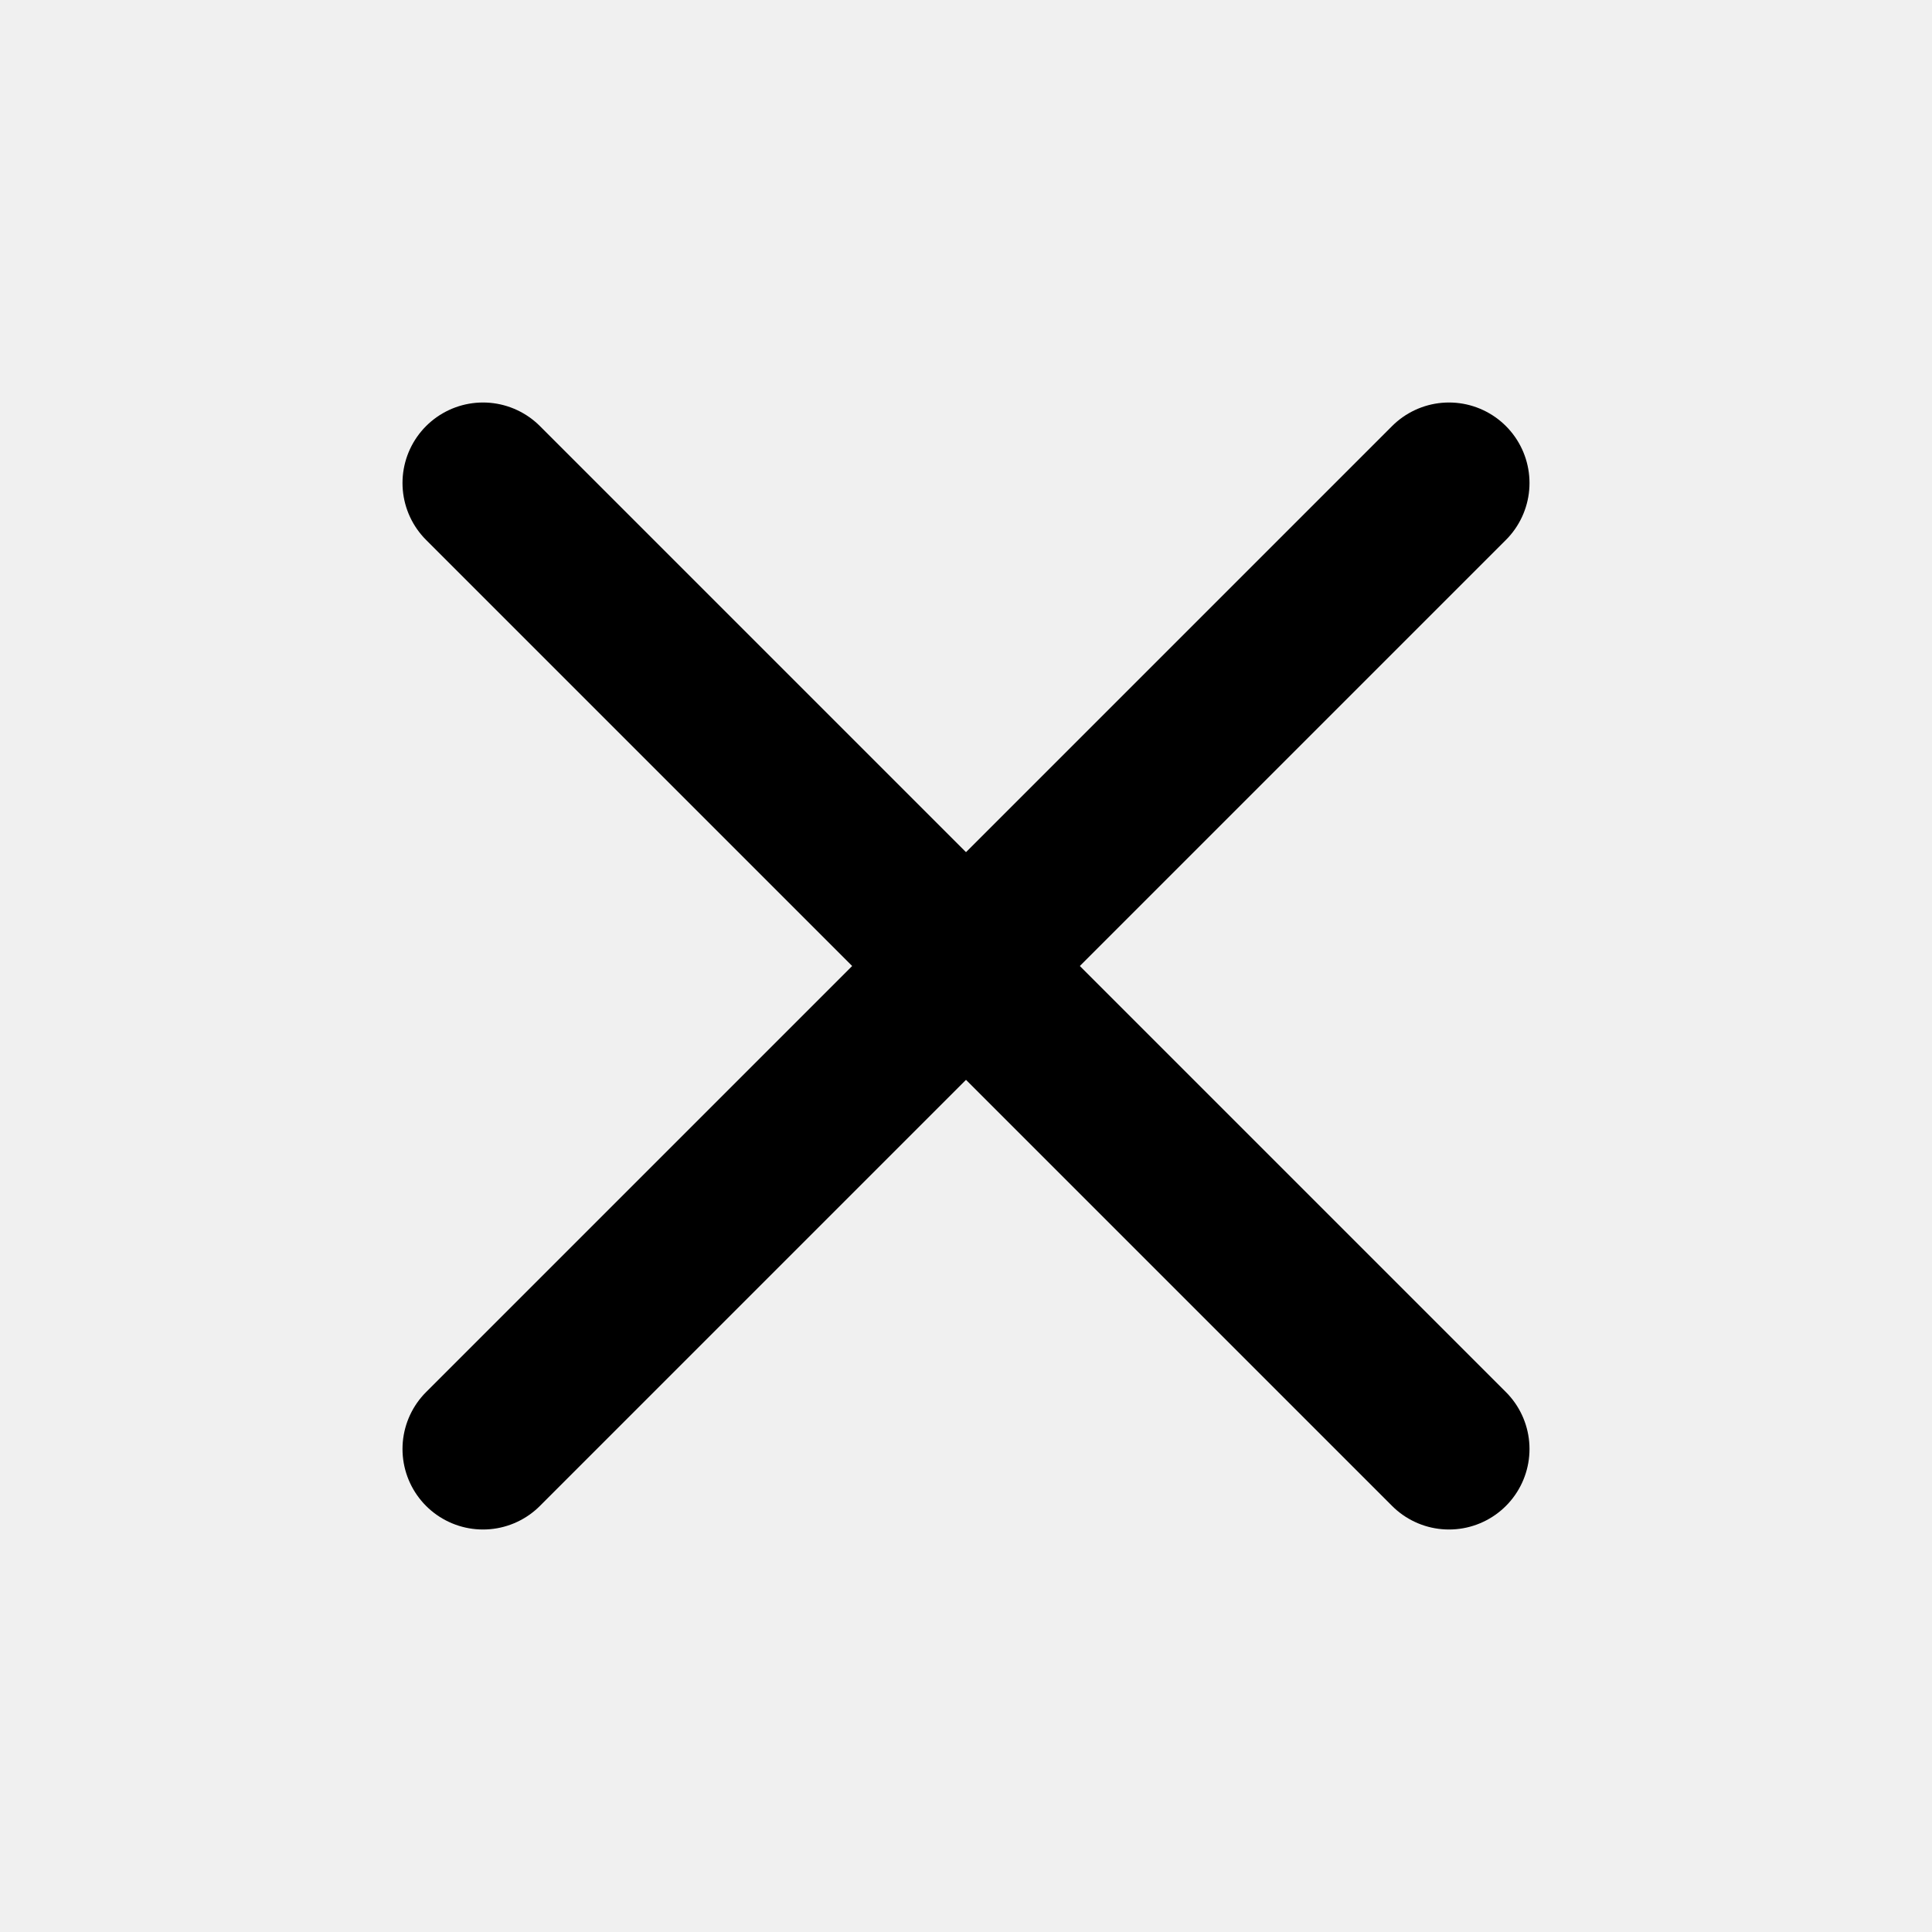
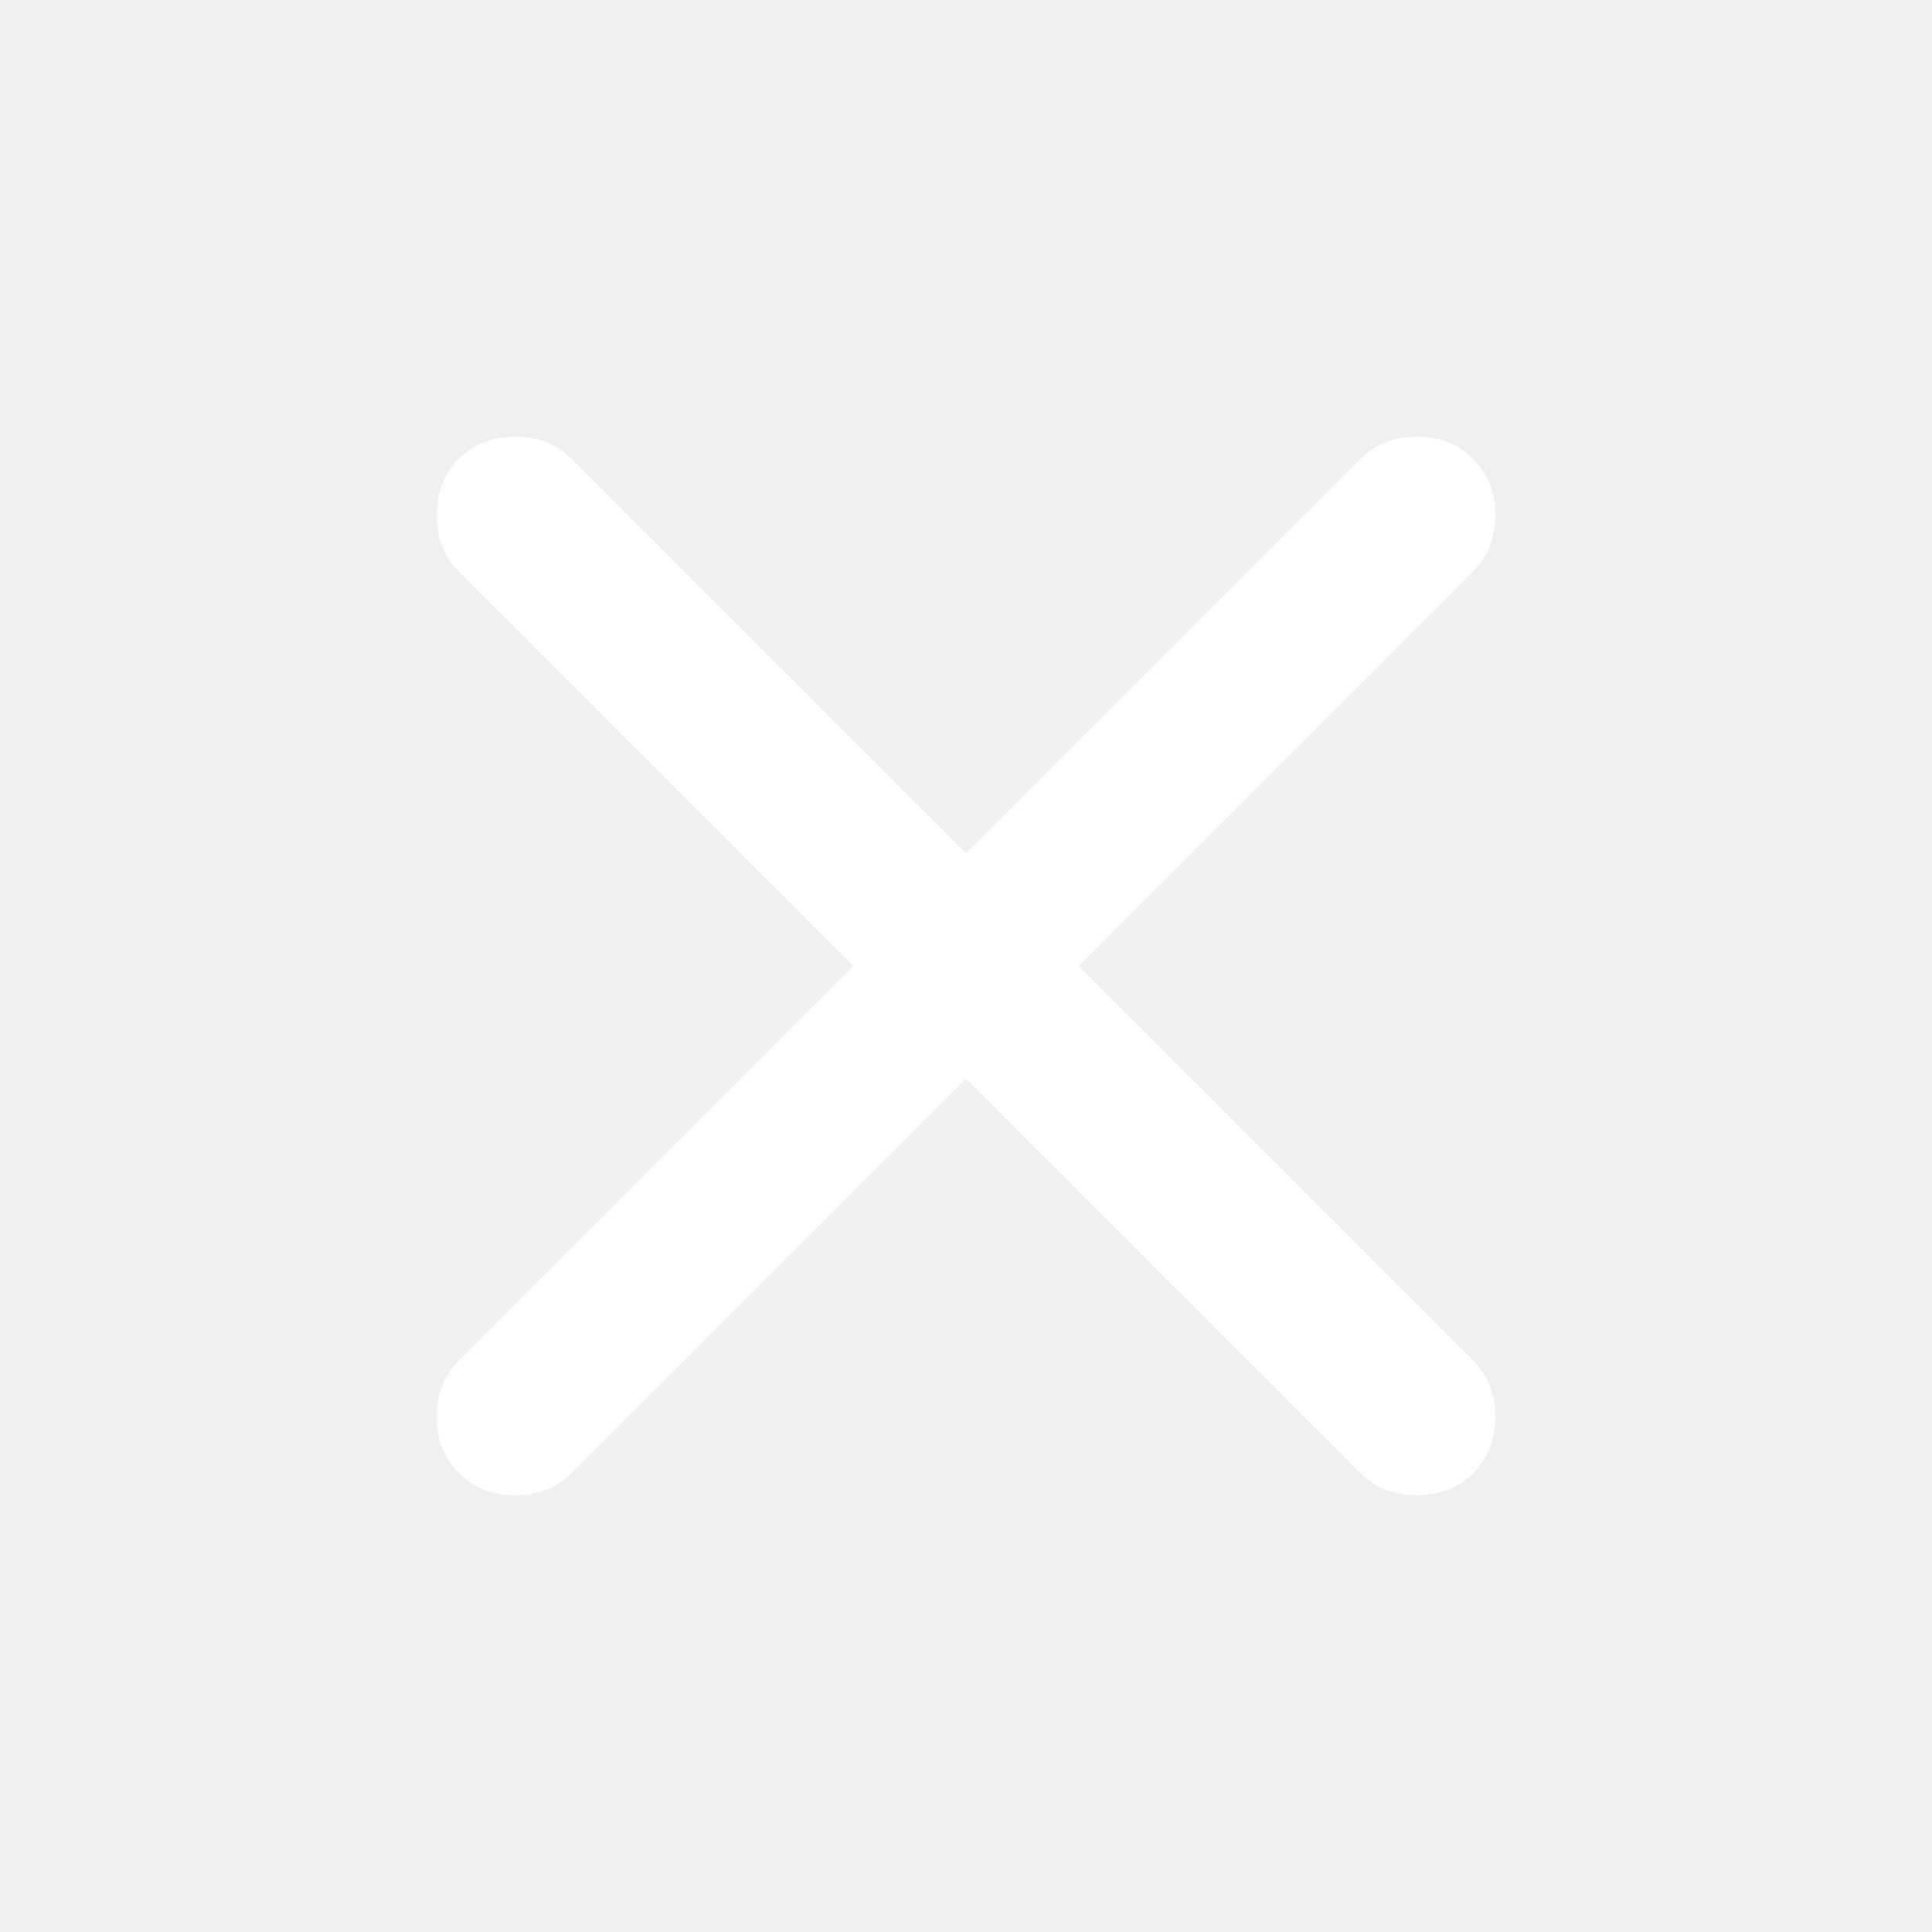
- <svg xmlns="http://www.w3.org/2000/svg" width="24" height="24" viewBox="0 0 24 24" fill="none" stroke="currentColor" stroke-width="2" stroke-linecap="round" stroke-linejoin="round">
-   <line x1="18" y1="6" x2="6" y2="18" />
-   <line x1="6" y1="6" x2="18" y2="18" />
+ <svg xmlns="http://www.w3.org/2000/svg" fill="#ffffff" height="24" viewBox="0 -960 960 960" width="24">
+   <path d="M480-424 284-228q-11 11-28 11t-28-11q-11-11-11-28t11-28l196-196-196-196q-11-11-11-28t11-28q11-11 28-11t28 11l196 196 196-196q11-11 28-11t28 11q11 11 11 28t-11 28L536-480l196 196q11 11 11 28t-11 28q-11 11-28 11t-28-11L480-424Z" />
</svg>
